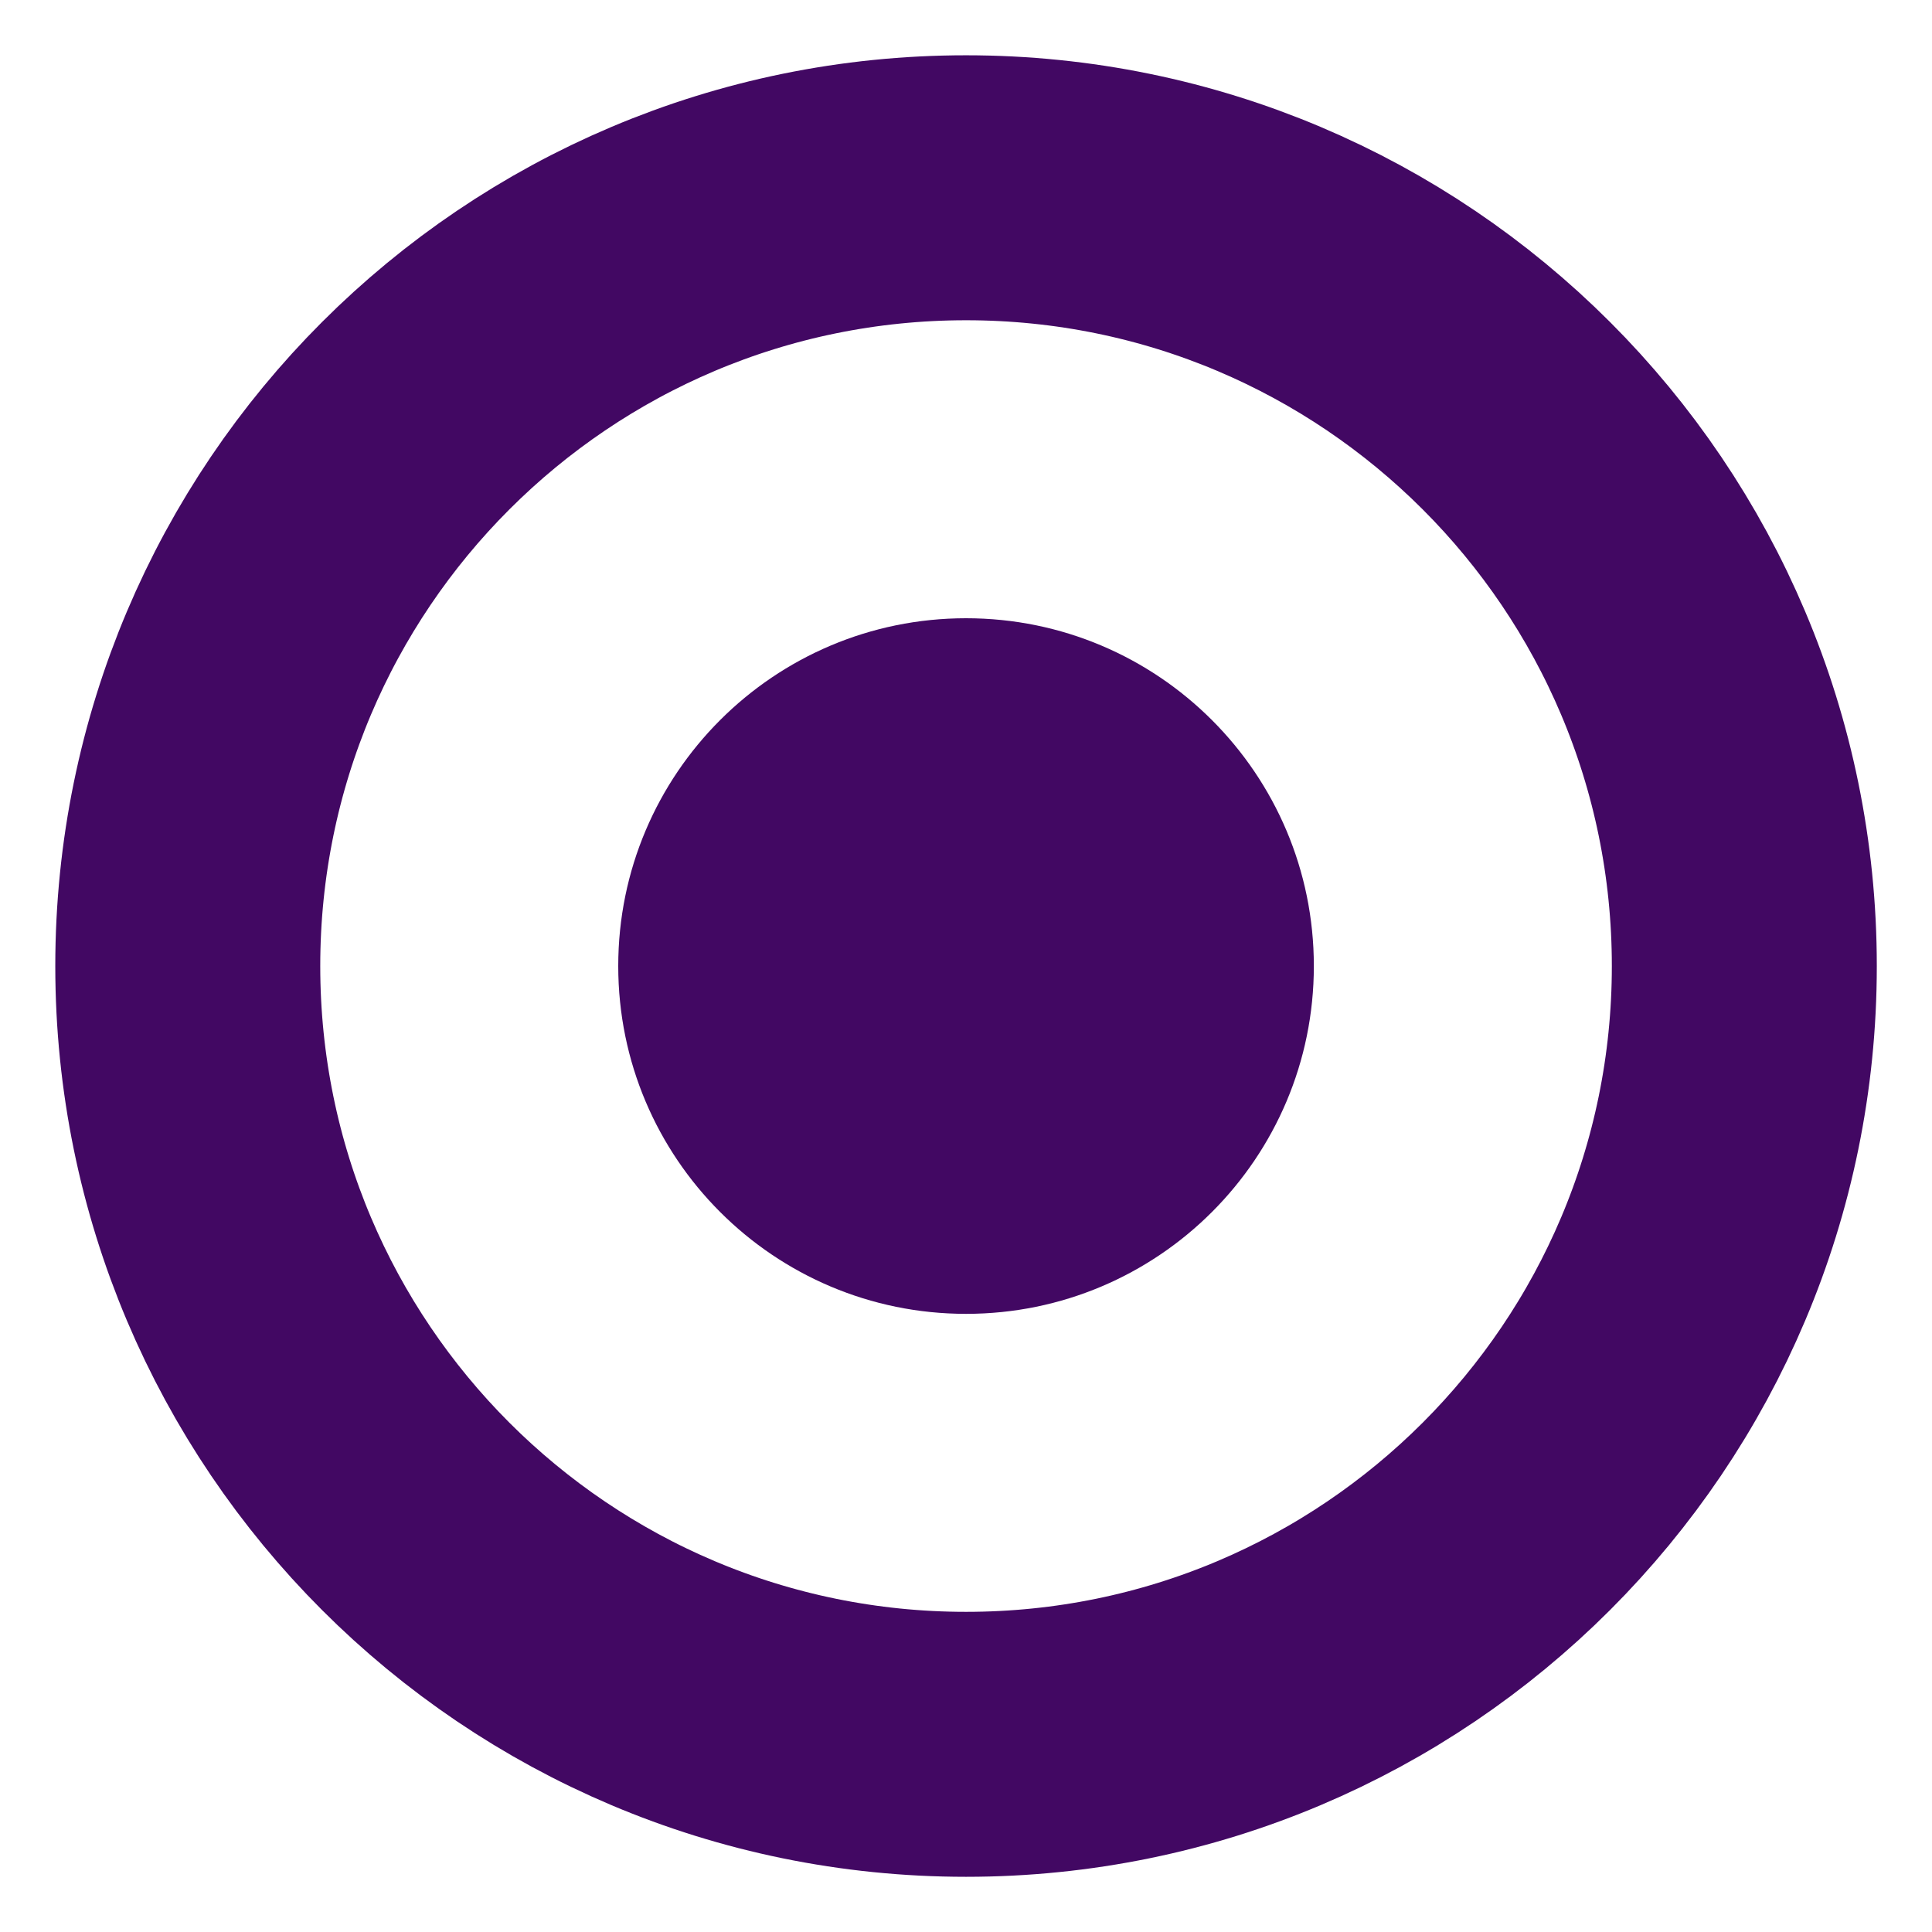
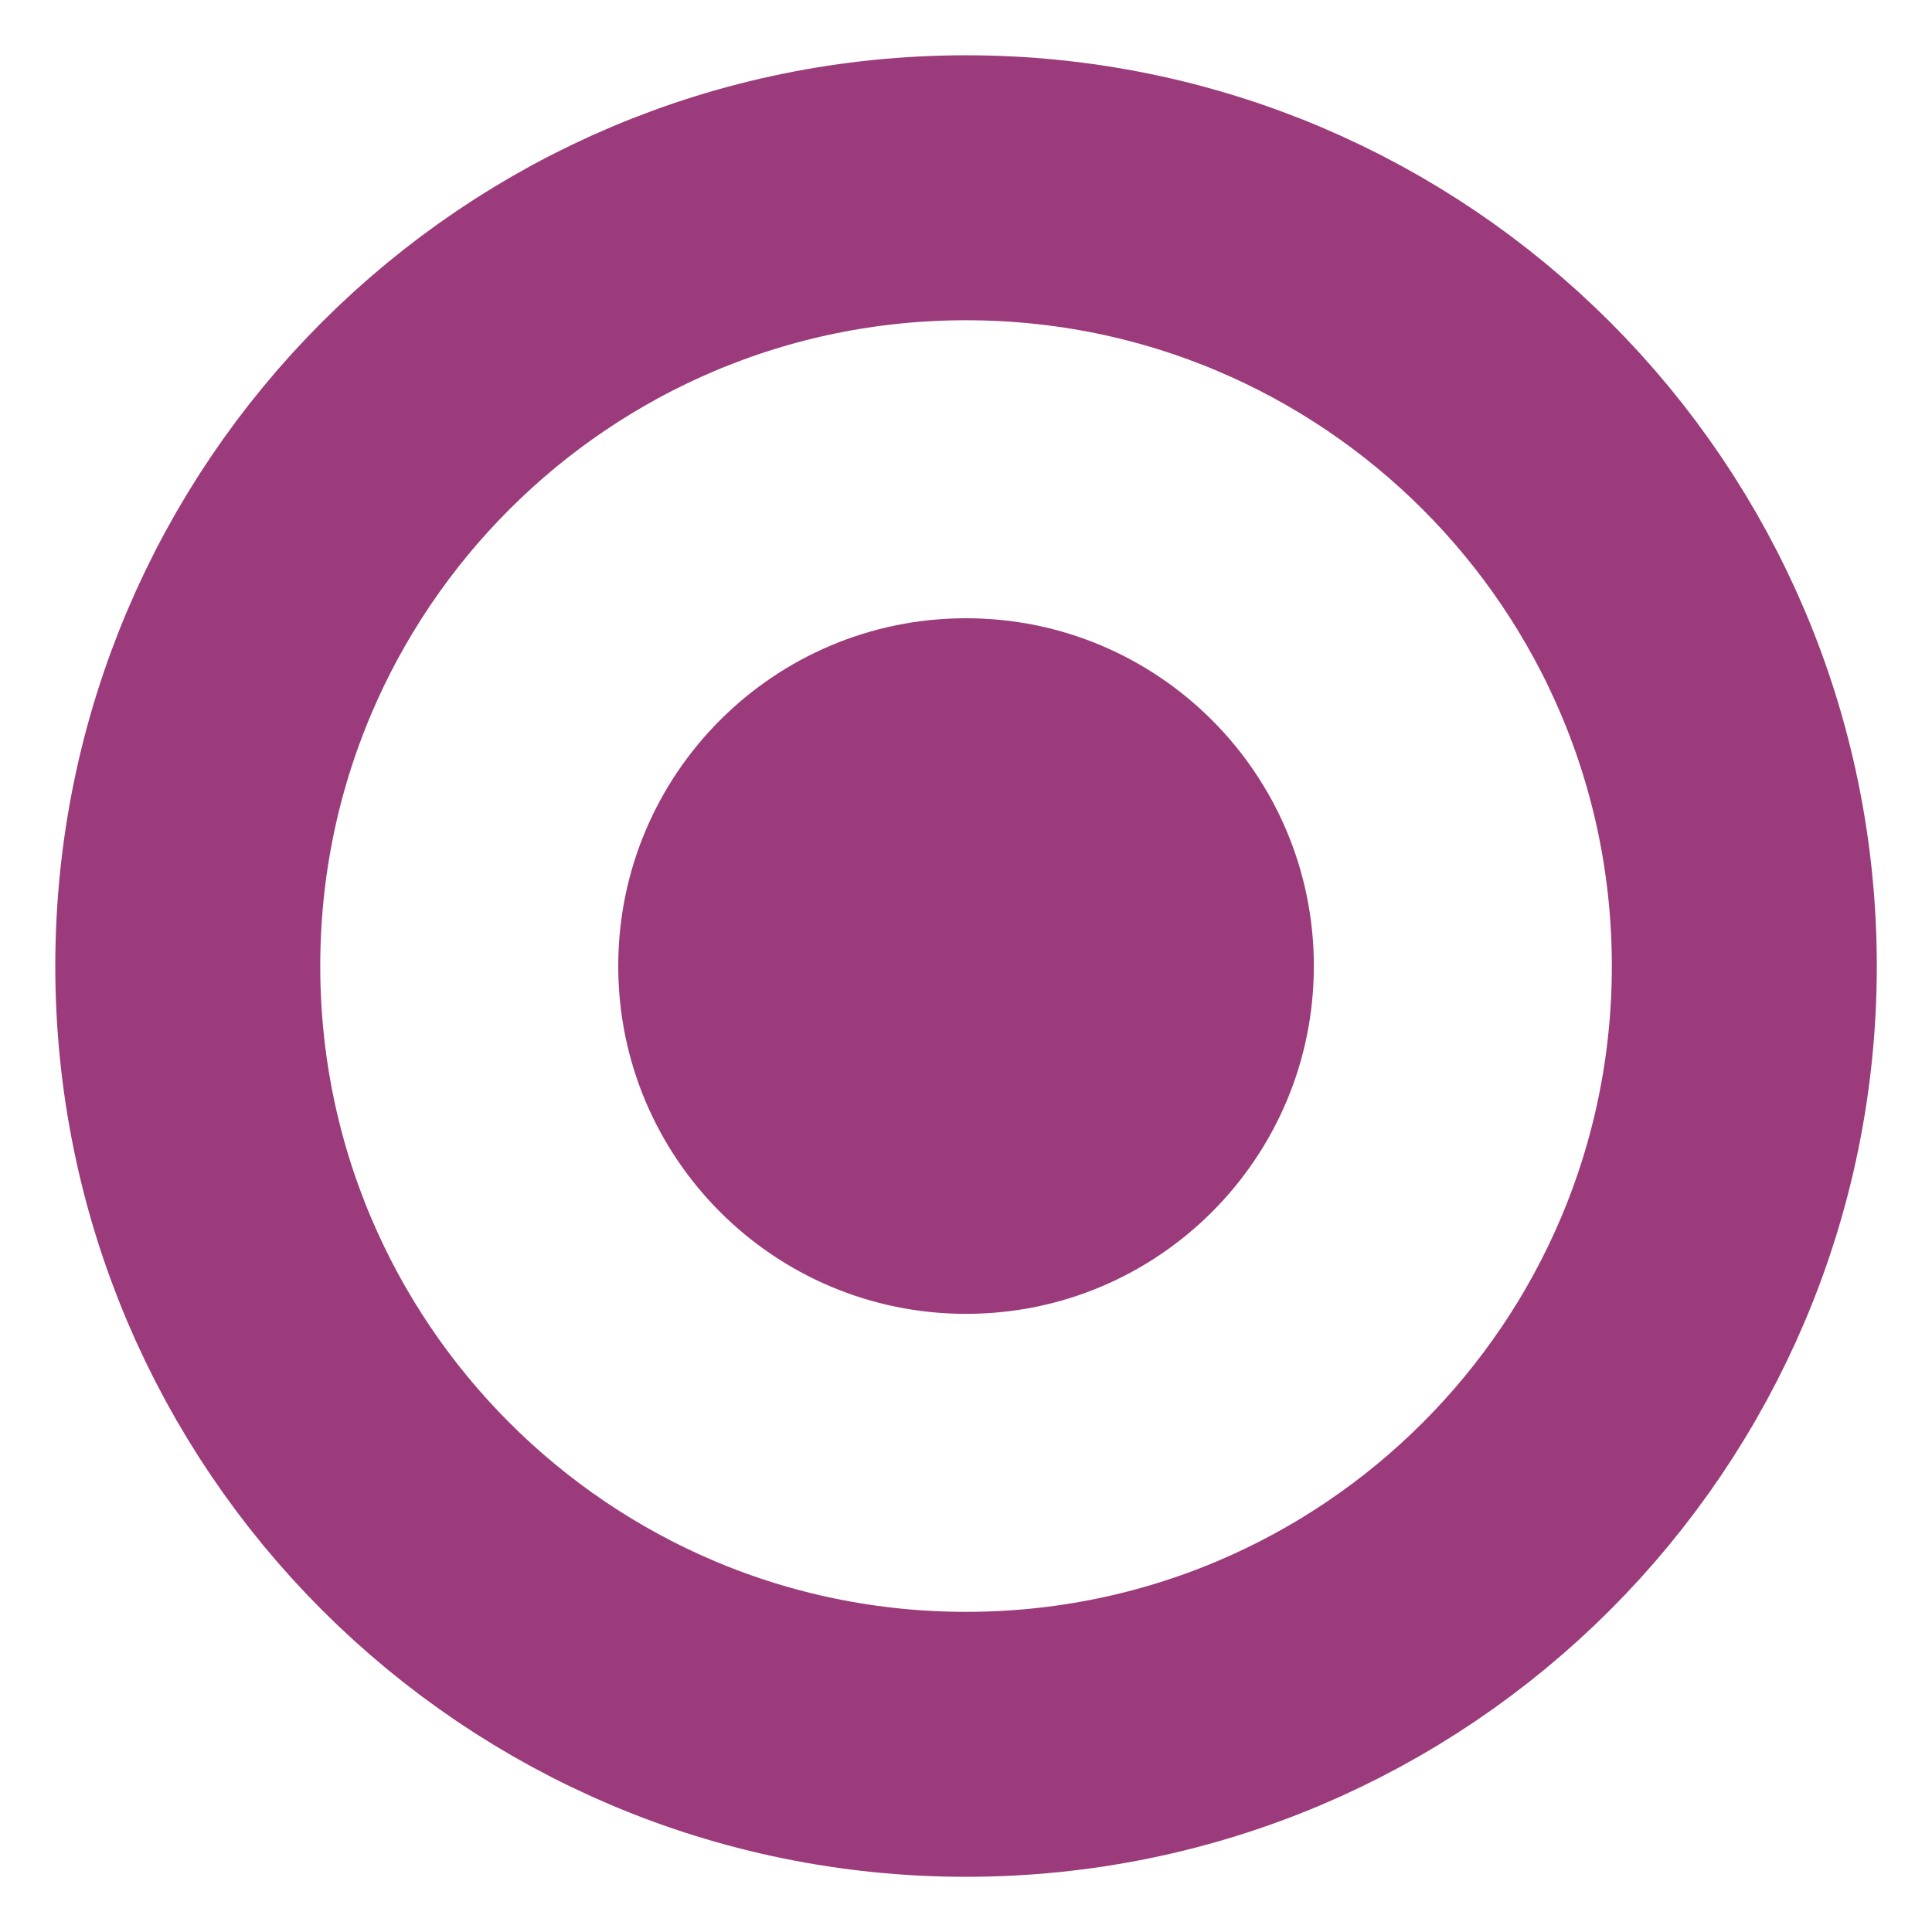
<svg xmlns="http://www.w3.org/2000/svg" version="1.1" id="Layer_2" x="0px" y="0px" width="21.875px" height="21.875px" viewBox="0 0 21.875 21.875" enable-background="new 0 0 21.875 21.875" xml:space="preserve">
-   <circle fill="none" stroke="#420863" stroke-width="3" stroke-miterlimit="10" cx="10.938" cy="10.938" r="8.812" />
-   <circle fill="#420863" cx="10.938" cy="10.938" r="3.938" />
+   <circle fill="none" stroke="#9B3B7B" stroke-width="3" stroke-miterlimit="10" cx="10.938" cy="10.938" r="8.812" />
+   <circle fill="#9B3B7B" cx="10.938" cy="10.938" r="3.938" />
</svg>
